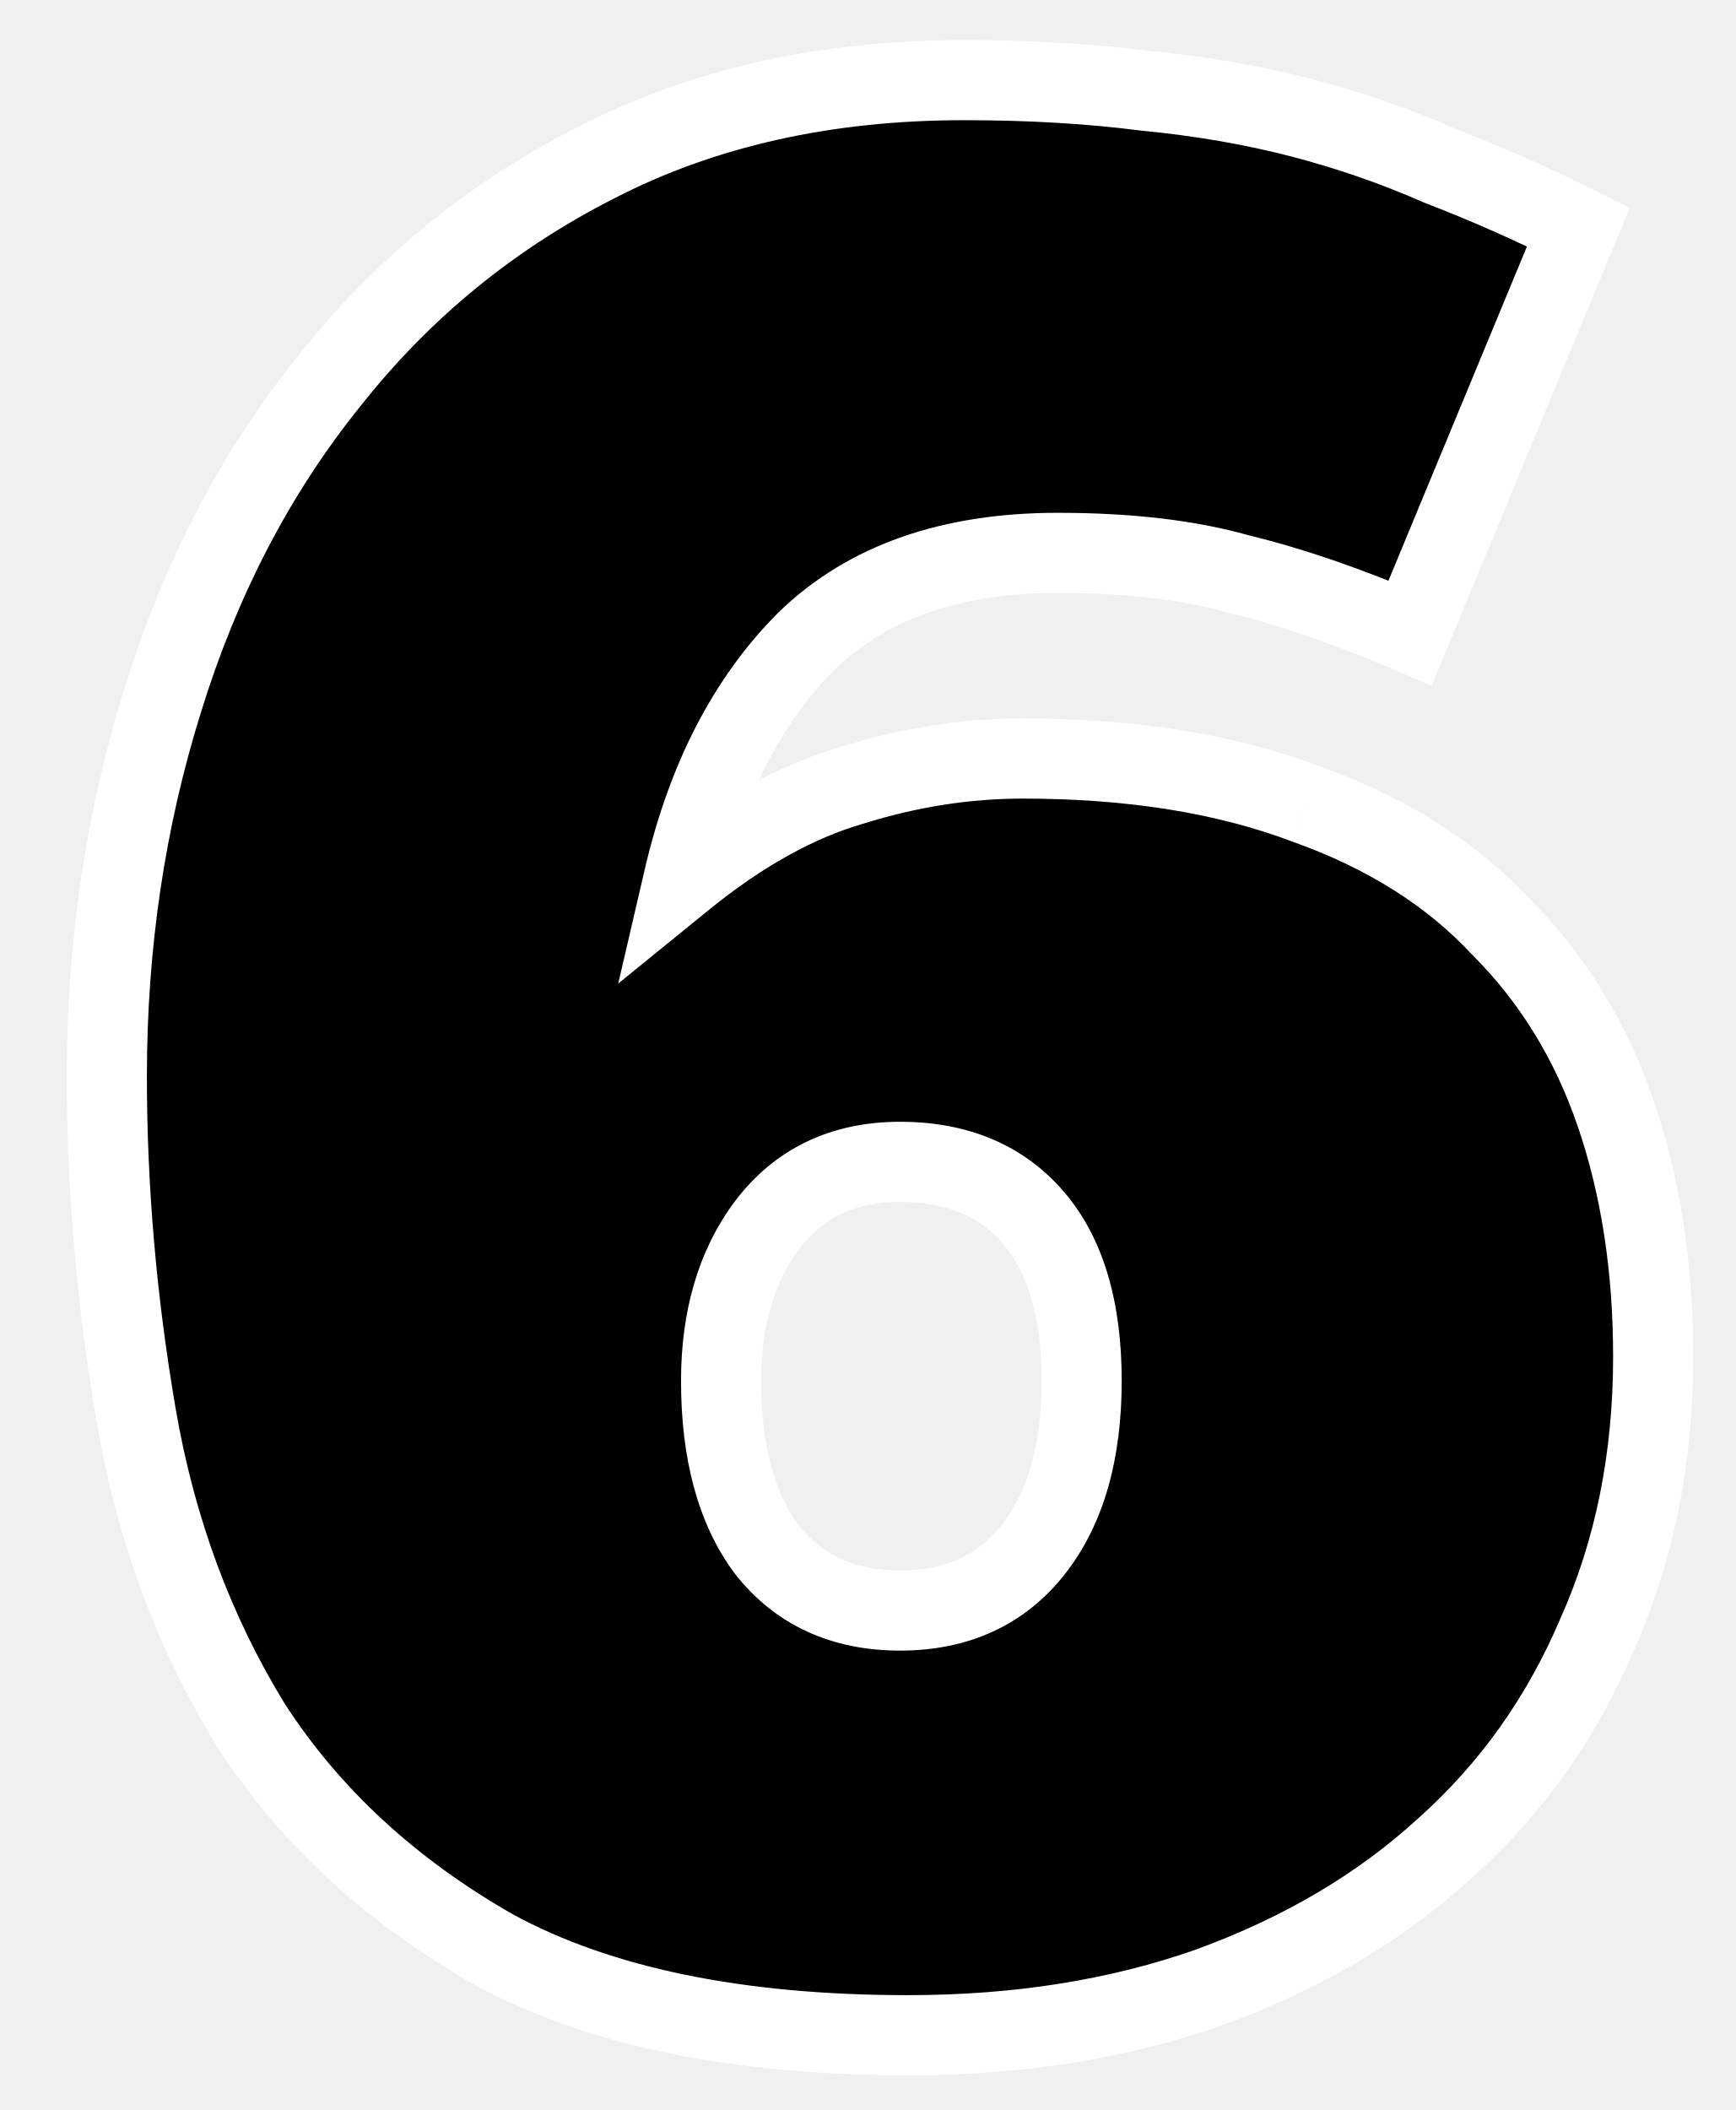
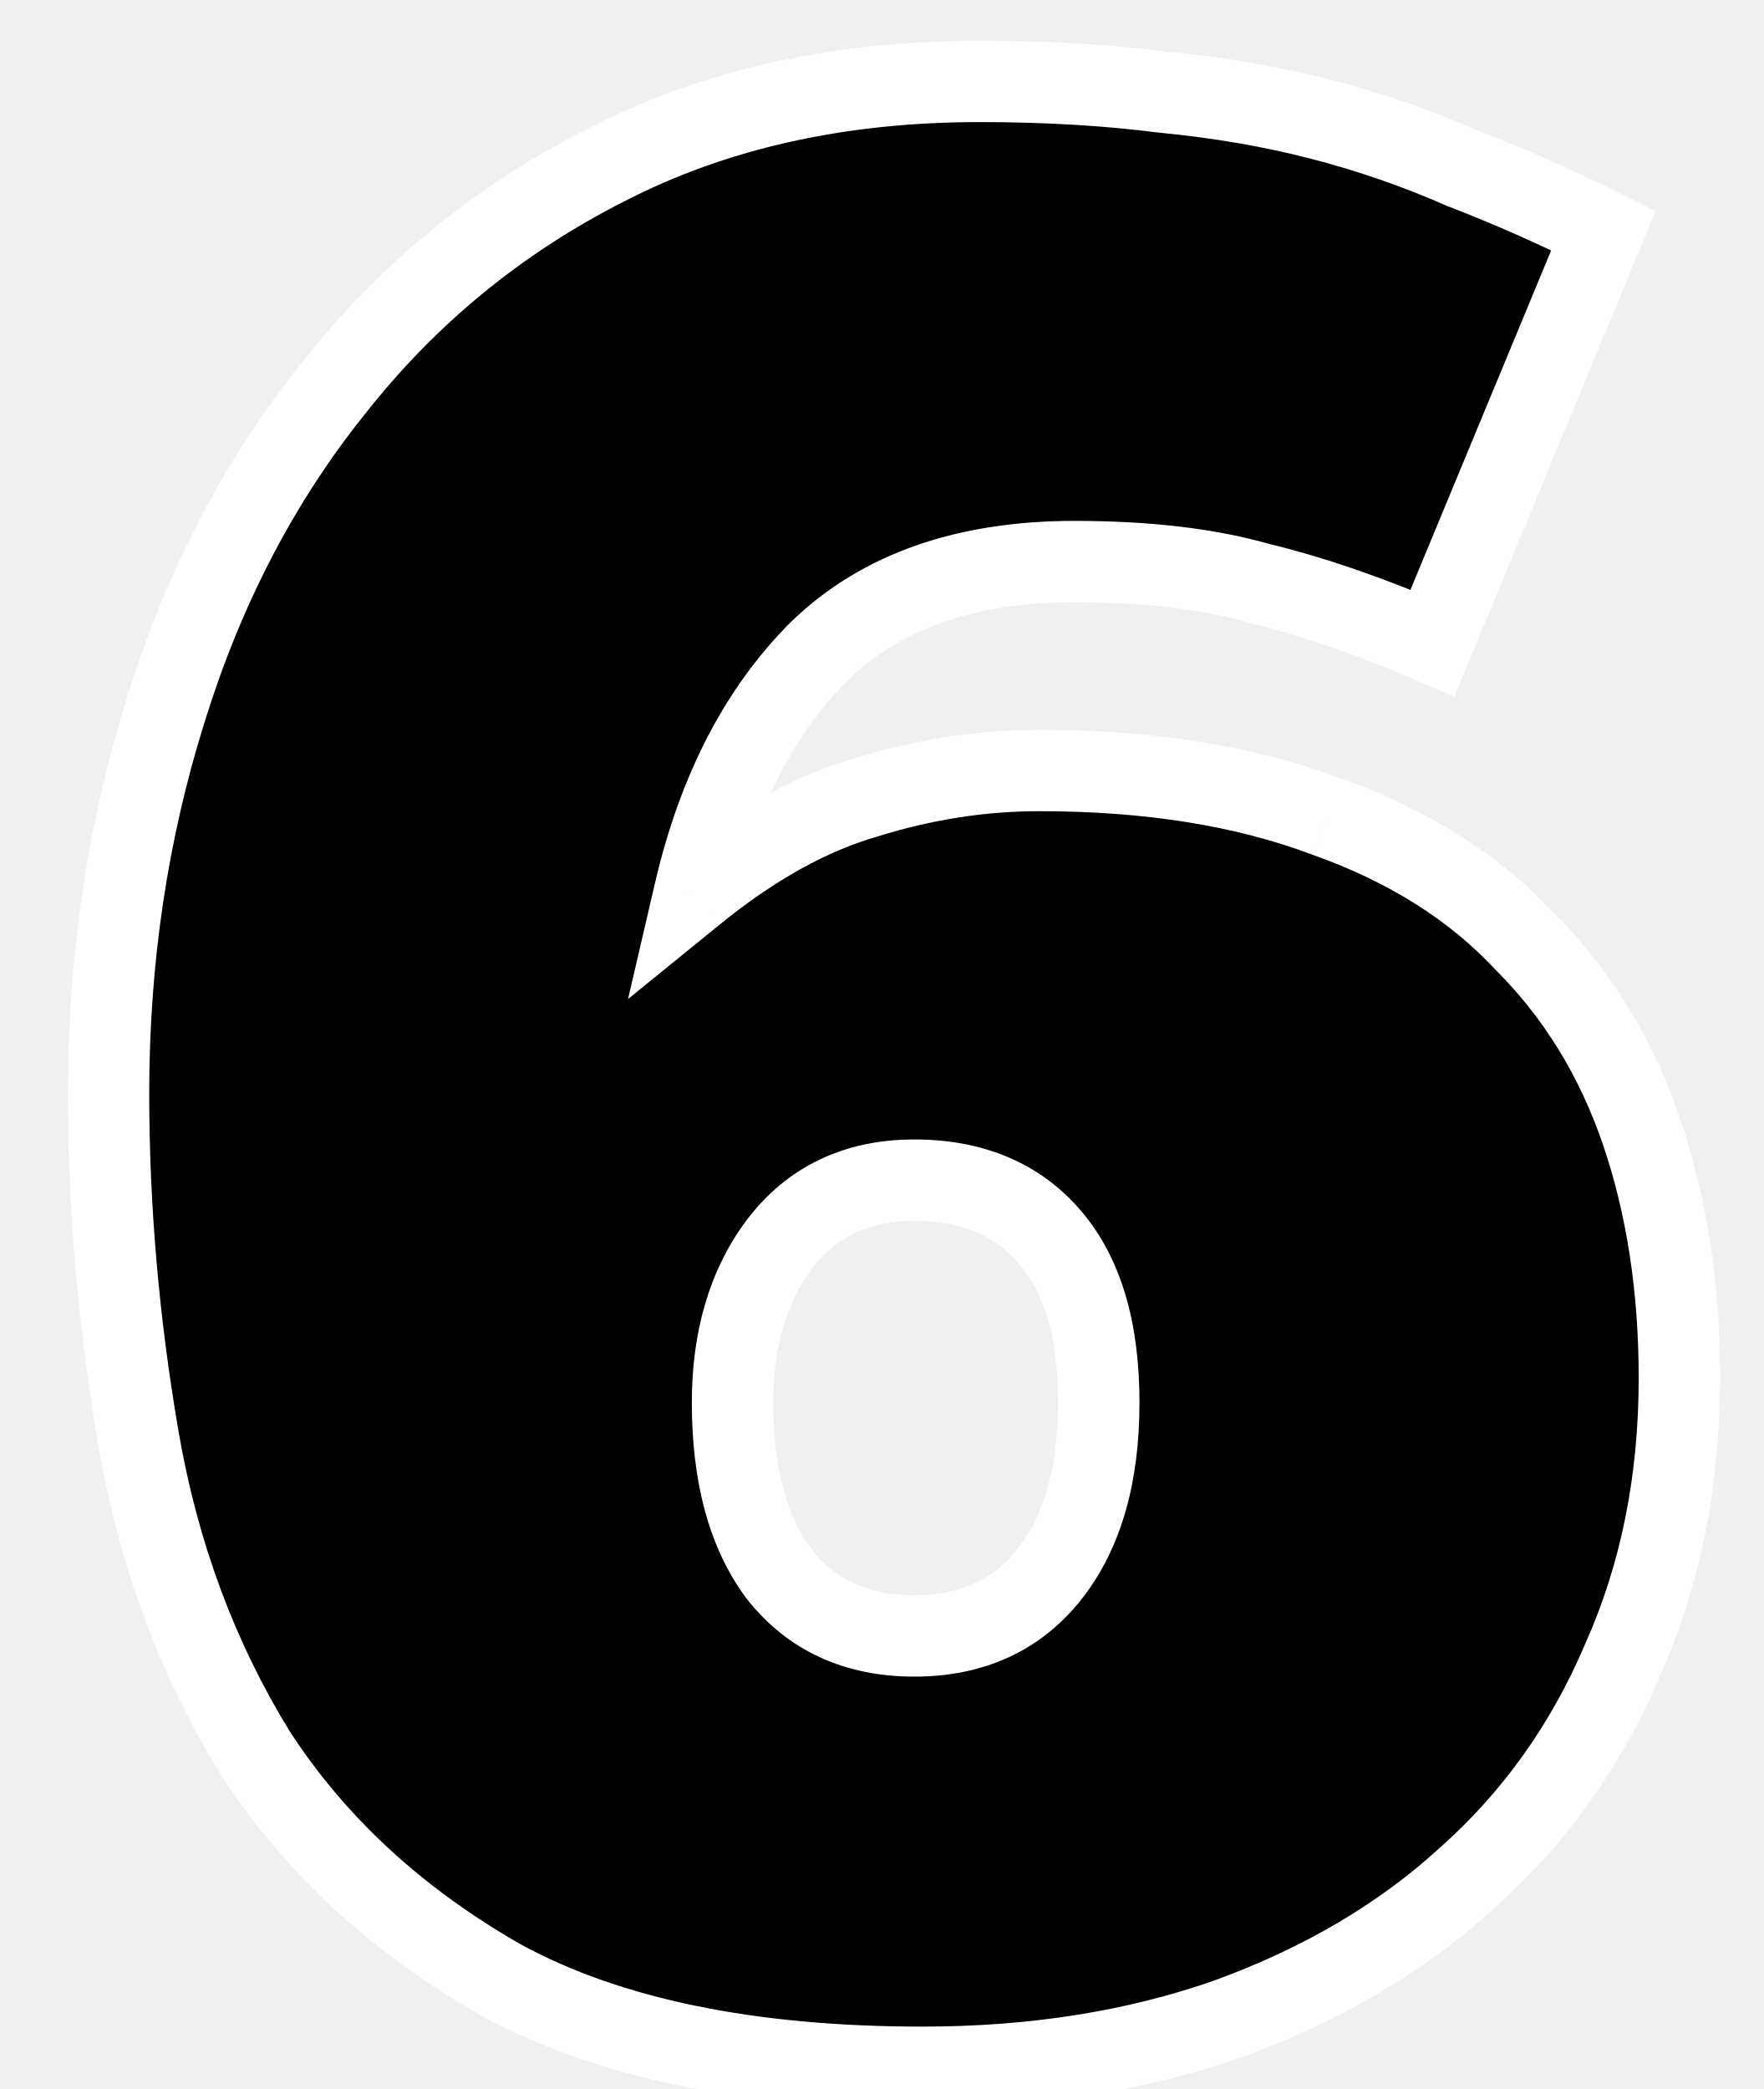
- <svg xmlns="http://www.w3.org/2000/svg" width="65" height="79" viewBox="0 0 65 79" fill="none">
+ <svg xmlns="http://www.w3.org/2000/svg" width="65" height="77" viewBox="0 0 65 77" fill="none">
  <path d="M52.8 23.7C50.467 22.7 48.333 21.967 46.4 21.5C44.533 20.967 42.267 20.7 39.6 20.7C35.6 20.7 32.467 21.8 30.2 24C28 26.2 26.467 29.167 25.6 32.9C27.733 31.167 29.833 30 31.9 29.4C34.033 28.733 36.167 28.4 38.3 28.4C42.367 28.4 45.9 28.967 48.9 30.1C51.9 31.167 54.333 32.7 56.2 34.7C58.133 36.633 59.567 38.967 60.5 41.7C61.433 44.433 61.9 47.467 61.9 50.8C61.9 54.6 61.2 58.067 59.8 61.2C58.467 64.333 56.567 67 54.1 69.2C51.7 71.4 48.767 73.133 45.3 74.4C41.9 75.6 38.133 76.2 34 76.2C27.6 76.2 22.433 75.133 18.5 73C14.633 70.8 11.6 68 9.4 64.6C7.267 61.133 5.833 57.267 5.1 53C4.367 48.733 4 44.5 4 40.3C4 35.367 4.7 30.667 6.1 26.2C7.5 21.667 9.567 17.7 12.3 14.3C15.033 10.833 18.367 8.1 22.3 6.1C26.3 4.033 30.9 3 36.1 3C38.567 3 40.833 3.133 42.9 3.4C44.967 3.6 46.9 3.933 48.7 4.4C50.5 4.867 52.233 5.467 53.9 6.2C55.633 6.867 57.367 7.633 59.1 8.5L52.8 23.7ZM33.7 60.3C35.833 60.3 37.5 59.533 38.7 58C39.9 56.467 40.5 54.367 40.5 51.7C40.5 49.033 39.9 47 38.7 45.6C37.5 44.2 35.833 43.5 33.7 43.5C31.567 43.5 29.9 44.3 28.7 45.9C27.567 47.433 27 49.367 27 51.7C27 54.367 27.567 56.467 28.7 58C29.9 59.533 31.567 60.3 33.7 60.3Z" fill="black" />
-   <path d="M52.8 23.7L52.209 25.079L53.604 25.677L54.186 24.274L52.8 23.7ZM46.4 21.5L45.988 22.942L46.018 22.951L46.048 22.958L46.4 21.5ZM30.2 24L29.155 22.924L29.147 22.931L29.139 22.939L30.2 24ZM25.6 32.9L24.139 32.561L23.149 36.824L26.546 34.064L25.6 32.9ZM31.9 29.4L32.318 30.84L32.333 30.836L32.347 30.832L31.9 29.4ZM48.9 30.1L48.37 31.503L48.384 31.508L48.398 31.513L48.9 30.1ZM56.2 34.7L55.103 35.724L55.121 35.742L55.139 35.761L56.2 34.7ZM60.5 41.7L59.081 42.185L59.081 42.185L60.5 41.7ZM59.8 61.2L58.431 60.588L58.425 60.6L58.42 60.613L59.8 61.2ZM54.1 69.2L53.102 68.081L53.094 68.087L53.086 68.094L54.1 69.2ZM45.3 74.4L45.799 75.814L45.807 75.812L45.815 75.809L45.3 74.4ZM18.5 73L17.758 74.304L17.771 74.311L17.785 74.319L18.5 73ZM9.4 64.6L8.123 65.386L8.131 65.401L8.141 65.415L9.4 64.6ZM5.1 53L6.578 52.746L6.578 52.746L5.1 53ZM6.1 26.2L7.531 26.649L7.533 26.643L6.1 26.2ZM12.3 14.3L13.469 15.24L13.473 15.234L13.478 15.229L12.3 14.3ZM22.3 6.1L22.98 7.437L22.988 7.433L22.3 6.1ZM42.9 3.4L42.708 4.888L42.732 4.891L42.755 4.893L42.9 3.4ZM48.7 4.4L48.324 5.852L48.324 5.852L48.7 4.4ZM53.9 6.2L53.296 7.573L53.328 7.587L53.361 7.6L53.9 6.2ZM59.1 8.5L60.486 9.074L61.021 7.783L59.771 7.158L59.1 8.5ZM38.7 58L37.519 57.075L38.7 58ZM38.7 45.6L37.561 46.576L37.561 46.576L38.7 45.6ZM28.7 45.9L27.5 45L27.494 45.008L28.7 45.9ZM28.7 58L27.494 58.892L27.506 58.908L27.519 58.925L28.7 58ZM53.391 22.321C51 21.297 48.786 20.533 46.752 20.042L46.048 22.958C47.881 23.401 49.933 24.103 52.209 25.079L53.391 22.321ZM46.812 20.058C44.772 19.475 42.358 19.2 39.6 19.2V22.2C42.175 22.2 44.295 22.459 45.988 22.942L46.812 20.058ZM39.6 19.2C35.319 19.2 31.771 20.385 29.155 22.924L31.245 25.076C33.162 23.215 35.881 22.2 39.6 22.2V19.2ZM29.139 22.939C26.7 25.379 25.054 28.618 24.139 32.561L27.061 33.239C27.879 29.716 29.3 27.021 31.261 25.061L29.139 22.939ZM26.546 34.064C28.565 32.424 30.489 31.371 32.318 30.84L31.482 27.959C29.177 28.629 26.902 29.91 24.654 31.736L26.546 34.064ZM32.347 30.832C34.343 30.208 36.325 29.9 38.3 29.9V26.9C36.008 26.9 33.724 27.259 31.453 27.968L32.347 30.832ZM38.3 29.9C42.232 29.9 45.578 30.448 48.37 31.503L49.43 28.697C46.222 27.485 42.501 26.9 38.3 26.9V29.9ZM48.398 31.513C51.208 32.513 53.426 33.926 55.103 35.724L57.297 33.676C55.241 31.474 52.592 29.821 49.403 28.687L48.398 31.513ZM55.139 35.761C56.901 37.523 58.217 39.656 59.081 42.185L61.919 41.215C60.916 38.278 59.365 35.744 57.261 33.639L55.139 35.761ZM59.081 42.185C59.953 44.74 60.4 47.607 60.4 50.8H63.4C63.4 47.327 62.914 44.127 61.919 41.215L59.081 42.185ZM60.4 50.8C60.4 54.412 59.736 57.667 58.431 60.588L61.169 61.812C62.664 58.466 63.4 54.788 63.4 50.8H60.4ZM58.42 60.613C57.17 63.549 55.398 66.032 53.102 68.081L55.098 70.319C57.735 67.968 59.763 65.118 61.18 61.787L58.42 60.613ZM53.086 68.094C50.849 70.145 48.092 71.783 44.785 72.991L45.815 75.809C49.441 74.484 52.551 72.655 55.114 70.306L53.086 68.094ZM44.801 72.986C41.583 74.121 37.988 74.7 34 74.7V77.7C38.279 77.7 42.217 77.079 45.799 75.814L44.801 72.986ZM34 74.7C27.749 74.7 22.855 73.656 19.215 71.681L17.785 74.319C22.012 76.611 27.451 77.7 34 77.7V74.7ZM19.242 71.696C15.563 69.603 12.716 66.964 10.659 63.785L8.141 65.415C10.484 69.036 13.703 71.997 17.758 74.304L19.242 71.696ZM10.678 63.814C8.651 60.52 7.281 56.836 6.578 52.746L3.622 53.254C4.385 57.697 5.883 61.746 8.123 65.386L10.678 63.814ZM6.578 52.746C5.859 48.561 5.5 44.412 5.5 40.3H2.5C2.5 44.588 2.874 48.906 3.622 53.254L6.578 52.746ZM5.5 40.3C5.5 35.511 6.179 30.962 7.531 26.649L4.669 25.751C3.221 30.371 2.5 35.223 2.5 40.3H5.5ZM7.533 26.643C8.882 22.274 10.864 18.48 13.469 15.24L11.131 13.36C8.269 16.92 6.118 21.059 4.667 25.757L7.533 26.643ZM13.478 15.229C16.077 11.932 19.24 9.339 22.98 7.437L21.62 4.763C17.493 6.861 13.99 9.734 11.122 13.371L13.478 15.229ZM22.988 7.433C26.745 5.492 31.102 4.5 36.1 4.5V1.5C30.698 1.5 25.855 2.575 21.611 4.767L22.988 7.433ZM36.1 4.5C38.514 4.5 40.715 4.631 42.708 4.888L43.092 1.912C40.951 1.636 38.62 1.5 36.1 1.5V4.5ZM42.755 4.893C44.753 5.086 46.608 5.407 48.324 5.852L49.076 2.948C47.192 2.459 45.181 2.114 43.044 1.907L42.755 4.893ZM48.324 5.852C50.047 6.299 51.704 6.873 53.296 7.573L54.504 4.827C52.762 4.061 50.953 3.434 49.076 2.948L48.324 5.852ZM53.361 7.6C55.048 8.249 56.737 8.996 58.429 9.842L59.771 7.158C57.996 6.271 56.219 5.485 54.438 4.8L53.361 7.6ZM57.714 7.926L51.414 23.126L54.186 24.274L60.486 9.074L57.714 7.926ZM33.7 61.8C36.244 61.8 38.367 60.859 39.881 58.925L37.519 57.075C36.633 58.208 35.423 58.8 33.7 58.8V61.8ZM39.881 58.925C41.352 57.045 42 54.579 42 51.7H39C39 54.154 38.448 55.889 37.519 57.075L39.881 58.925ZM42 51.7C42 48.832 41.357 46.395 39.839 44.624L37.561 46.576C38.443 47.605 39 49.235 39 51.7H42ZM39.839 44.624C38.308 42.837 36.195 42 33.7 42V45C35.472 45 36.692 45.562 37.561 46.576L39.839 44.624ZM33.7 42C31.131 42 29.005 42.994 27.5 45L29.9 46.8C30.795 45.606 32.002 45 33.7 45V42ZM27.494 45.008C26.13 46.853 25.5 49.119 25.5 51.7H28.5C28.5 49.614 29.003 48.014 29.906 46.792L27.494 45.008ZM25.5 51.7C25.5 54.563 26.107 57.015 27.494 58.892L29.906 57.108C29.026 55.918 28.5 54.17 28.5 51.7H25.5ZM27.519 58.925C29.033 60.859 31.156 61.8 33.7 61.8V58.8C31.977 58.8 30.767 58.208 29.881 57.075L27.519 58.925Z" fill="white" />
+   <path d="M52.8 23.7L52.209 25.079L53.604 25.677L54.186 24.274L52.8 23.7ZM46.4 21.5L45.988 22.942L46.018 22.951L46.048 22.958L46.4 21.5ZM30.2 24L29.155 22.924L29.147 22.931L29.139 22.939L30.2 24ZM25.6 32.9L24.139 32.561L23.149 36.824L26.546 34.064L25.6 32.9ZM31.9 29.4L32.318 30.84L32.333 30.836L32.347 30.832L31.9 29.4ZM48.9 30.1L48.37 31.503L48.384 31.508L48.398 31.513L48.9 30.1ZM56.2 34.7L55.103 35.724L55.121 35.742L55.139 35.761L56.2 34.7ZM60.5 41.7L59.081 42.185L60.5 41.7ZM59.8 61.2L58.431 60.588L58.425 60.6L58.42 60.613L59.8 61.2ZM54.1 69.2L53.102 68.081L53.094 68.087L53.086 68.094L54.1 69.2ZM45.3 74.4L45.799 75.814L45.807 75.812L45.815 75.809L45.3 74.4ZM18.5 73L17.758 74.304L17.771 74.311L17.785 74.319L18.5 73ZM9.4 64.6L8.123 65.386L8.131 65.401L8.141 65.415L9.4 64.6ZM5.1 53L6.578 52.746L5.1 53ZM6.1 26.2L7.531 26.649L7.533 26.643L6.1 26.2ZM12.3 14.3L13.469 15.24L13.473 15.234L13.478 15.229L12.3 14.3ZM22.3 6.1L22.98 7.437L22.988 7.433L22.3 6.1ZM42.9 3.4L42.708 4.888L42.732 4.891L42.755 4.893L42.9 3.4ZM48.7 4.4L48.324 5.852V5.852L48.7 4.4ZM53.9 6.2L53.296 7.573L53.328 7.587L53.361 7.6L53.9 6.2ZM59.1 8.5L60.486 9.074L61.021 7.783L59.771 7.158L59.1 8.5ZM38.7 58L37.519 57.075L38.7 58ZM38.7 45.6L37.561 46.576H37.561L38.7 45.6ZM28.7 45.9L27.5 45L27.494 45.008L28.7 45.9ZM28.7 58L27.494 58.892L27.506 58.908L27.519 58.925L28.7 58ZM53.391 22.321C51 21.297 48.786 20.533 46.752 20.042L46.048 22.958C47.881 23.401 49.933 24.103 52.209 25.079L53.391 22.321ZM46.812 20.058C44.772 19.475 42.358 19.2 39.6 19.2V22.2C42.175 22.2 44.295 22.459 45.988 22.942L46.812 20.058ZM39.6 19.2C35.319 19.2 31.771 20.385 29.155 22.924L31.245 25.076C33.162 23.215 35.881 22.2 39.6 22.2V19.2ZM29.139 22.939C26.7 25.379 25.054 28.618 24.139 32.561L27.061 33.239C27.879 29.716 29.3 27.021 31.261 25.061L29.139 22.939ZM26.546 34.064C28.565 32.424 30.489 31.371 32.318 30.84L31.482 27.959C29.177 28.629 26.902 29.91 24.654 31.736L26.546 34.064ZM32.347 30.832C34.343 30.208 36.325 29.9 38.3 29.9V26.9C36.008 26.9 33.724 27.259 31.453 27.968L32.347 30.832ZM38.3 29.9C42.232 29.9 45.578 30.448 48.37 31.503L49.43 28.697C46.222 27.485 42.501 26.9 38.3 26.9V29.9ZM48.398 31.513C51.208 32.513 53.426 33.926 55.103 35.724L57.297 33.676C55.241 31.474 52.592 29.821 49.403 28.687L48.398 31.513ZM55.139 35.761C56.901 37.523 58.217 39.656 59.081 42.185L61.919 41.215C60.916 38.278 59.365 35.744 57.261 33.639L55.139 35.761ZM59.081 42.185C59.953 44.74 60.4 47.607 60.4 50.8H63.4C63.4 47.327 62.914 44.127 61.919 41.215L59.081 42.185ZM60.4 50.8C60.4 54.412 59.736 57.667 58.431 60.588L61.169 61.812C62.664 58.466 63.4 54.788 63.4 50.8H60.4ZM58.42 60.613C57.17 63.549 55.398 66.032 53.102 68.081L55.098 70.319C57.735 67.968 59.763 65.118 61.18 61.787L58.42 60.613ZM53.086 68.094C50.849 70.145 48.092 71.783 44.785 72.991L45.815 75.809C49.441 74.484 52.551 72.655 55.114 70.306L53.086 68.094ZM44.801 72.986C41.583 74.121 37.988 74.7 34 74.7V77.7C38.279 77.7 42.217 77.079 45.799 75.814L44.801 72.986ZM34 74.7C27.749 74.7 22.855 73.656 19.215 71.681L17.785 74.319C22.012 76.611 27.451 77.7 34 77.7V74.7ZM19.242 71.696C15.563 69.603 12.716 66.964 10.659 63.785L8.141 65.415C10.484 69.036 13.703 71.997 17.758 74.304L19.242 71.696ZM10.678 63.814C8.651 60.52 7.281 56.836 6.578 52.746L3.622 53.254C4.385 57.697 5.883 61.746 8.123 65.386L10.678 63.814ZM6.578 52.746C5.859 48.561 5.5 44.412 5.5 40.3H2.5C2.5 44.588 2.874 48.906 3.622 53.254L6.578 52.746ZM5.5 40.3C5.5 35.511 6.179 30.962 7.531 26.649L4.669 25.751C3.221 30.371 2.5 35.223 2.5 40.3H5.5ZM7.533 26.643C8.882 22.274 10.864 18.48 13.469 15.24L11.131 13.36C8.269 16.92 6.118 21.059 4.667 25.757L7.533 26.643ZM13.478 15.229C16.077 11.932 19.24 9.339 22.98 7.437L21.62 4.763C17.493 6.861 13.99 9.734 11.122 13.371L13.478 15.229ZM22.988 7.433C26.745 5.492 31.102 4.5 36.1 4.5V1.5C30.698 1.5 25.855 2.575 21.611 4.767L22.988 7.433ZM36.1 4.5C38.514 4.5 40.715 4.631 42.708 4.888L43.092 1.912C40.951 1.636 38.62 1.5 36.1 1.5V4.5ZM42.755 4.893C44.753 5.086 46.608 5.407 48.324 5.852L49.076 2.948C47.192 2.459 45.181 2.114 43.044 1.907L42.755 4.893ZM48.324 5.852C50.047 6.299 51.704 6.873 53.296 7.573L54.504 4.827C52.762 4.061 50.953 3.434 49.076 2.948L48.324 5.852ZM53.361 7.6C55.048 8.249 56.737 8.996 58.429 9.842L59.771 7.158C57.996 6.271 56.219 5.485 54.438 4.8L53.361 7.6ZM57.714 7.926L51.414 23.126L54.186 24.274L60.486 9.074L57.714 7.926ZM33.7 61.8C36.244 61.8 38.367 60.859 39.881 58.925L37.519 57.075C36.633 58.208 35.423 58.8 33.7 58.8V61.8ZM39.881 58.925C41.352 57.045 42 54.579 42 51.7H39C39 54.154 38.448 55.889 37.519 57.075L39.881 58.925ZM42 51.7C42 48.832 41.357 46.395 39.839 44.624L37.561 46.576C38.443 47.605 39 49.235 39 51.7H42ZM39.839 44.624C38.308 42.837 36.195 42 33.7 42V45C35.472 45 36.692 45.562 37.561 46.576L39.839 44.624ZM33.7 42C31.131 42 29.005 42.994 27.5 45L29.9 46.8C30.795 45.606 32.002 45 33.7 45V42ZM27.494 45.008C26.13 46.853 25.5 49.119 25.5 51.7H28.5C28.5 49.614 29.003 48.014 29.906 46.792L27.494 45.008ZM25.5 51.7C25.5 54.563 26.107 57.015 27.494 58.892L29.906 57.108C29.026 55.918 28.5 54.17 28.5 51.7H25.5ZM27.519 58.925C29.033 60.859 31.156 61.8 33.7 61.8V58.8C31.977 58.8 30.767 58.208 29.881 57.075L27.519 58.925Z" fill="white" />
</svg>
